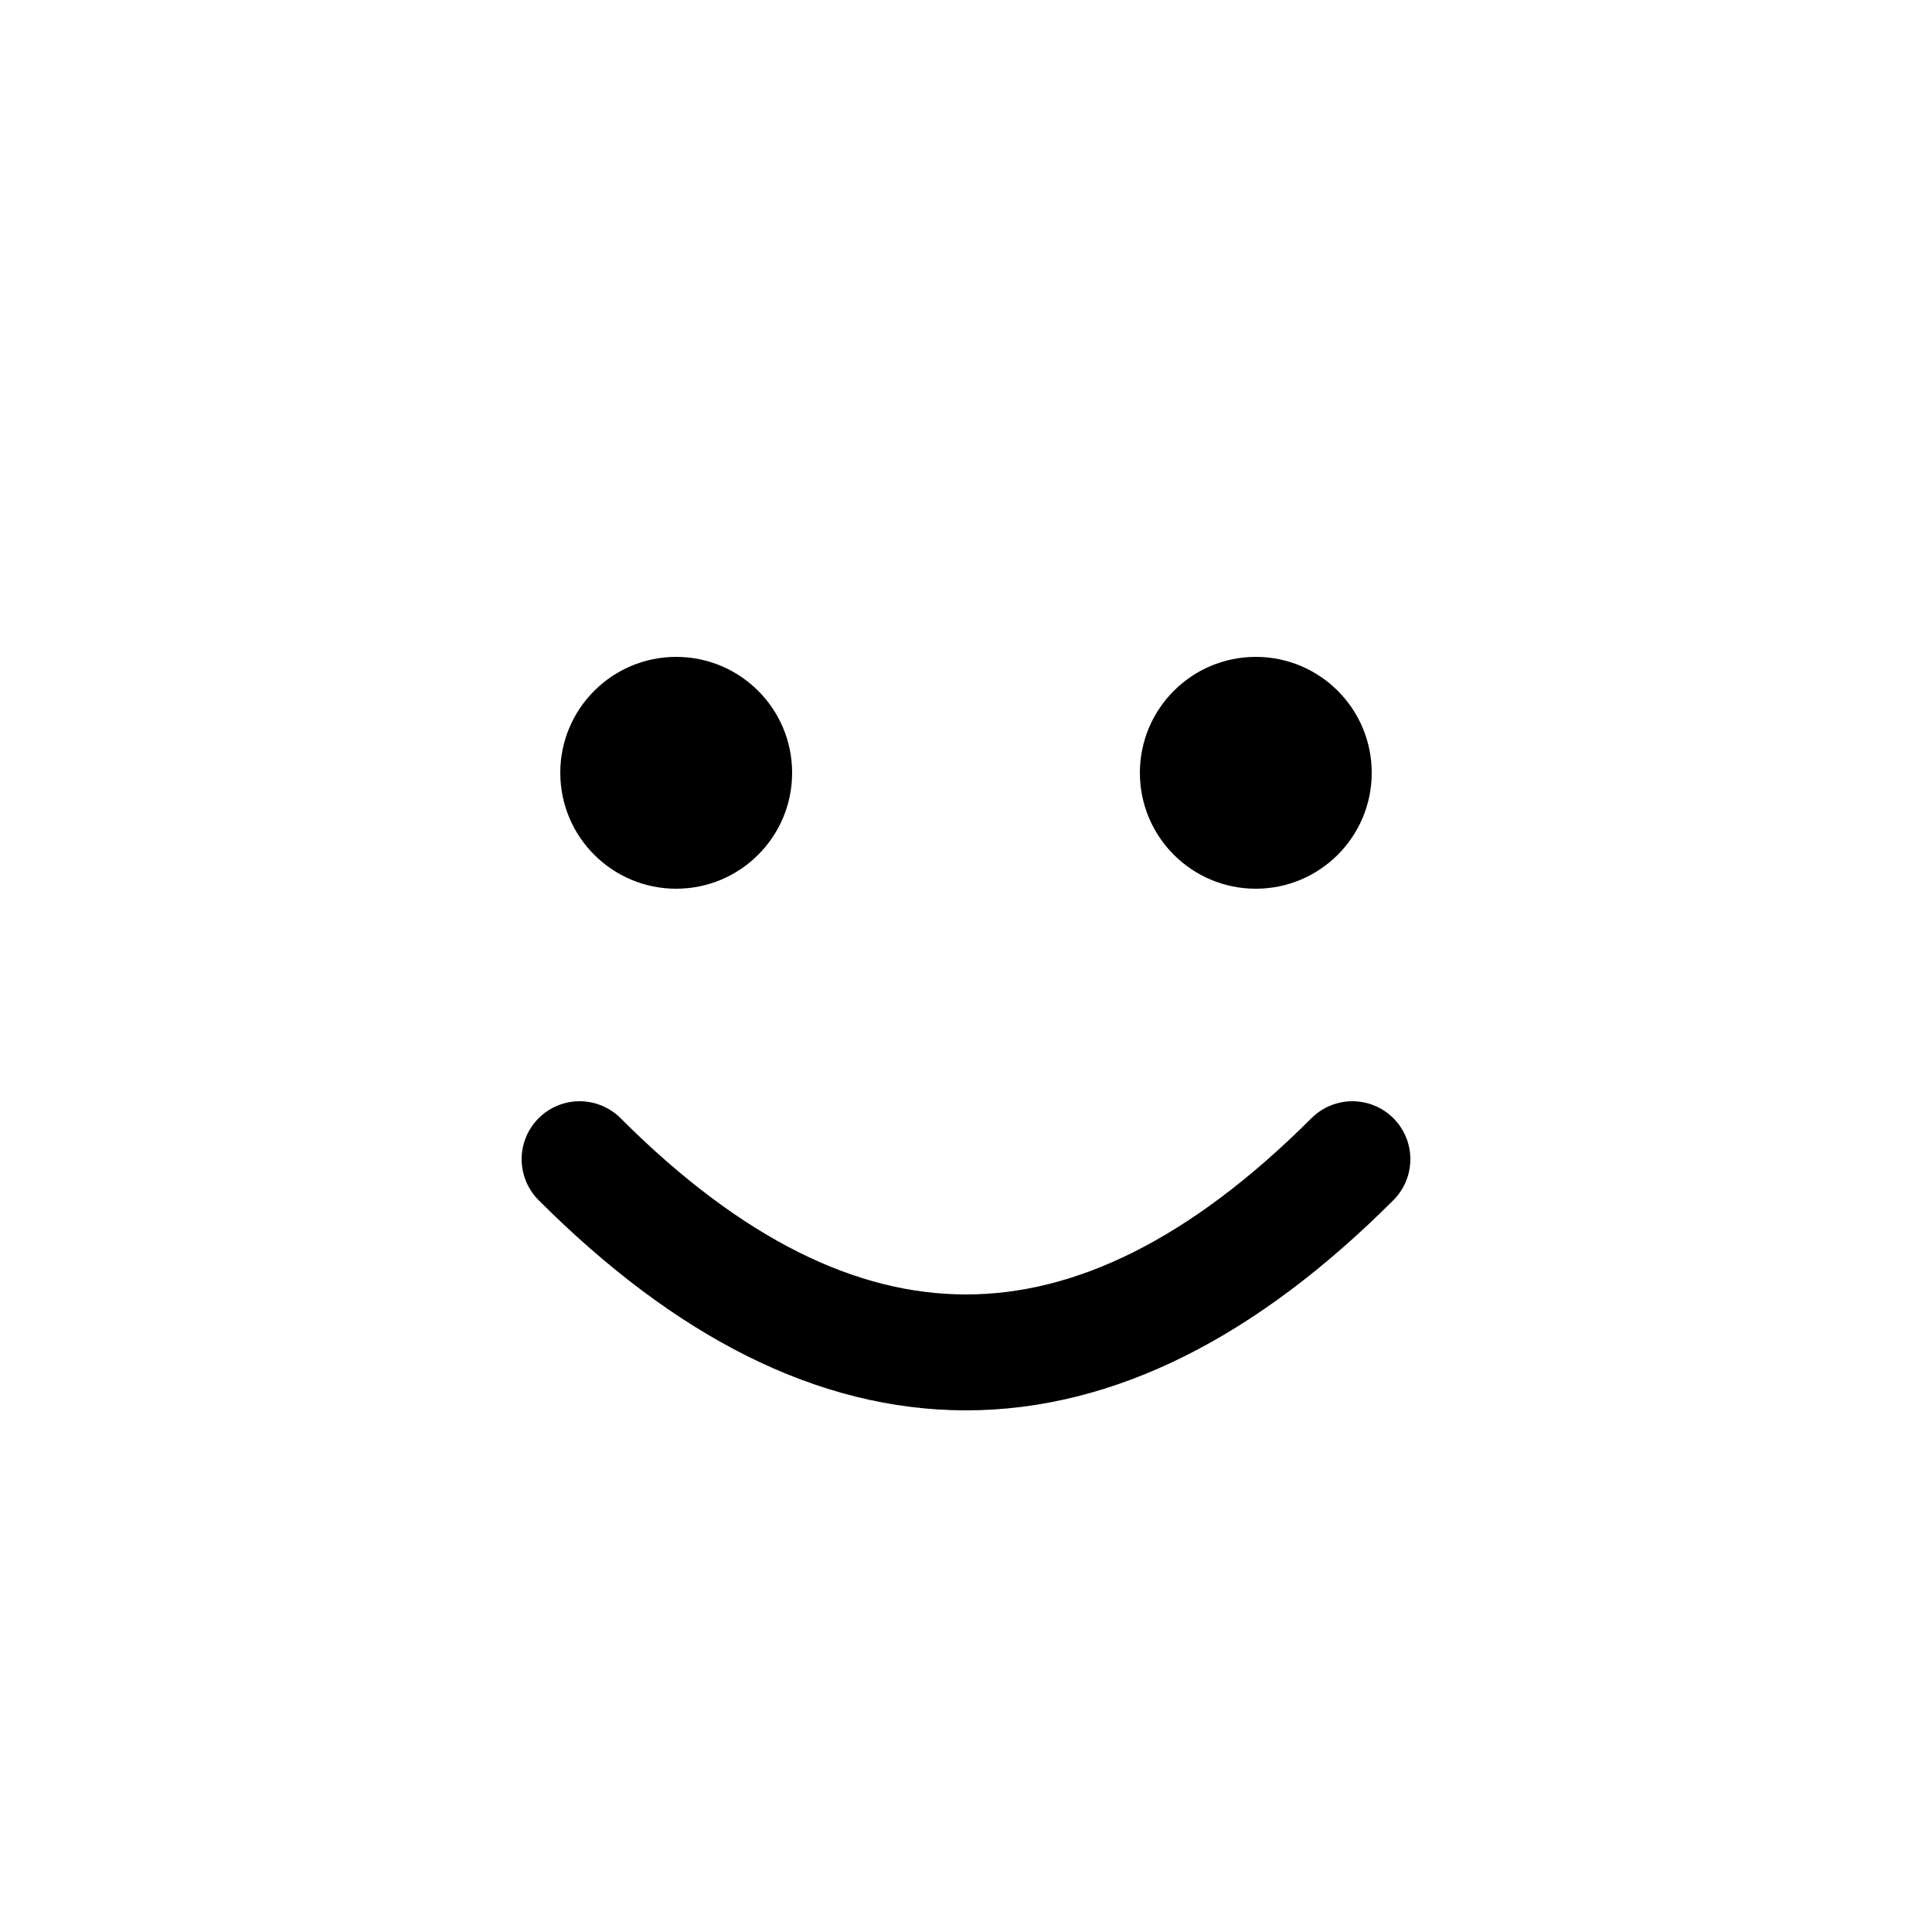
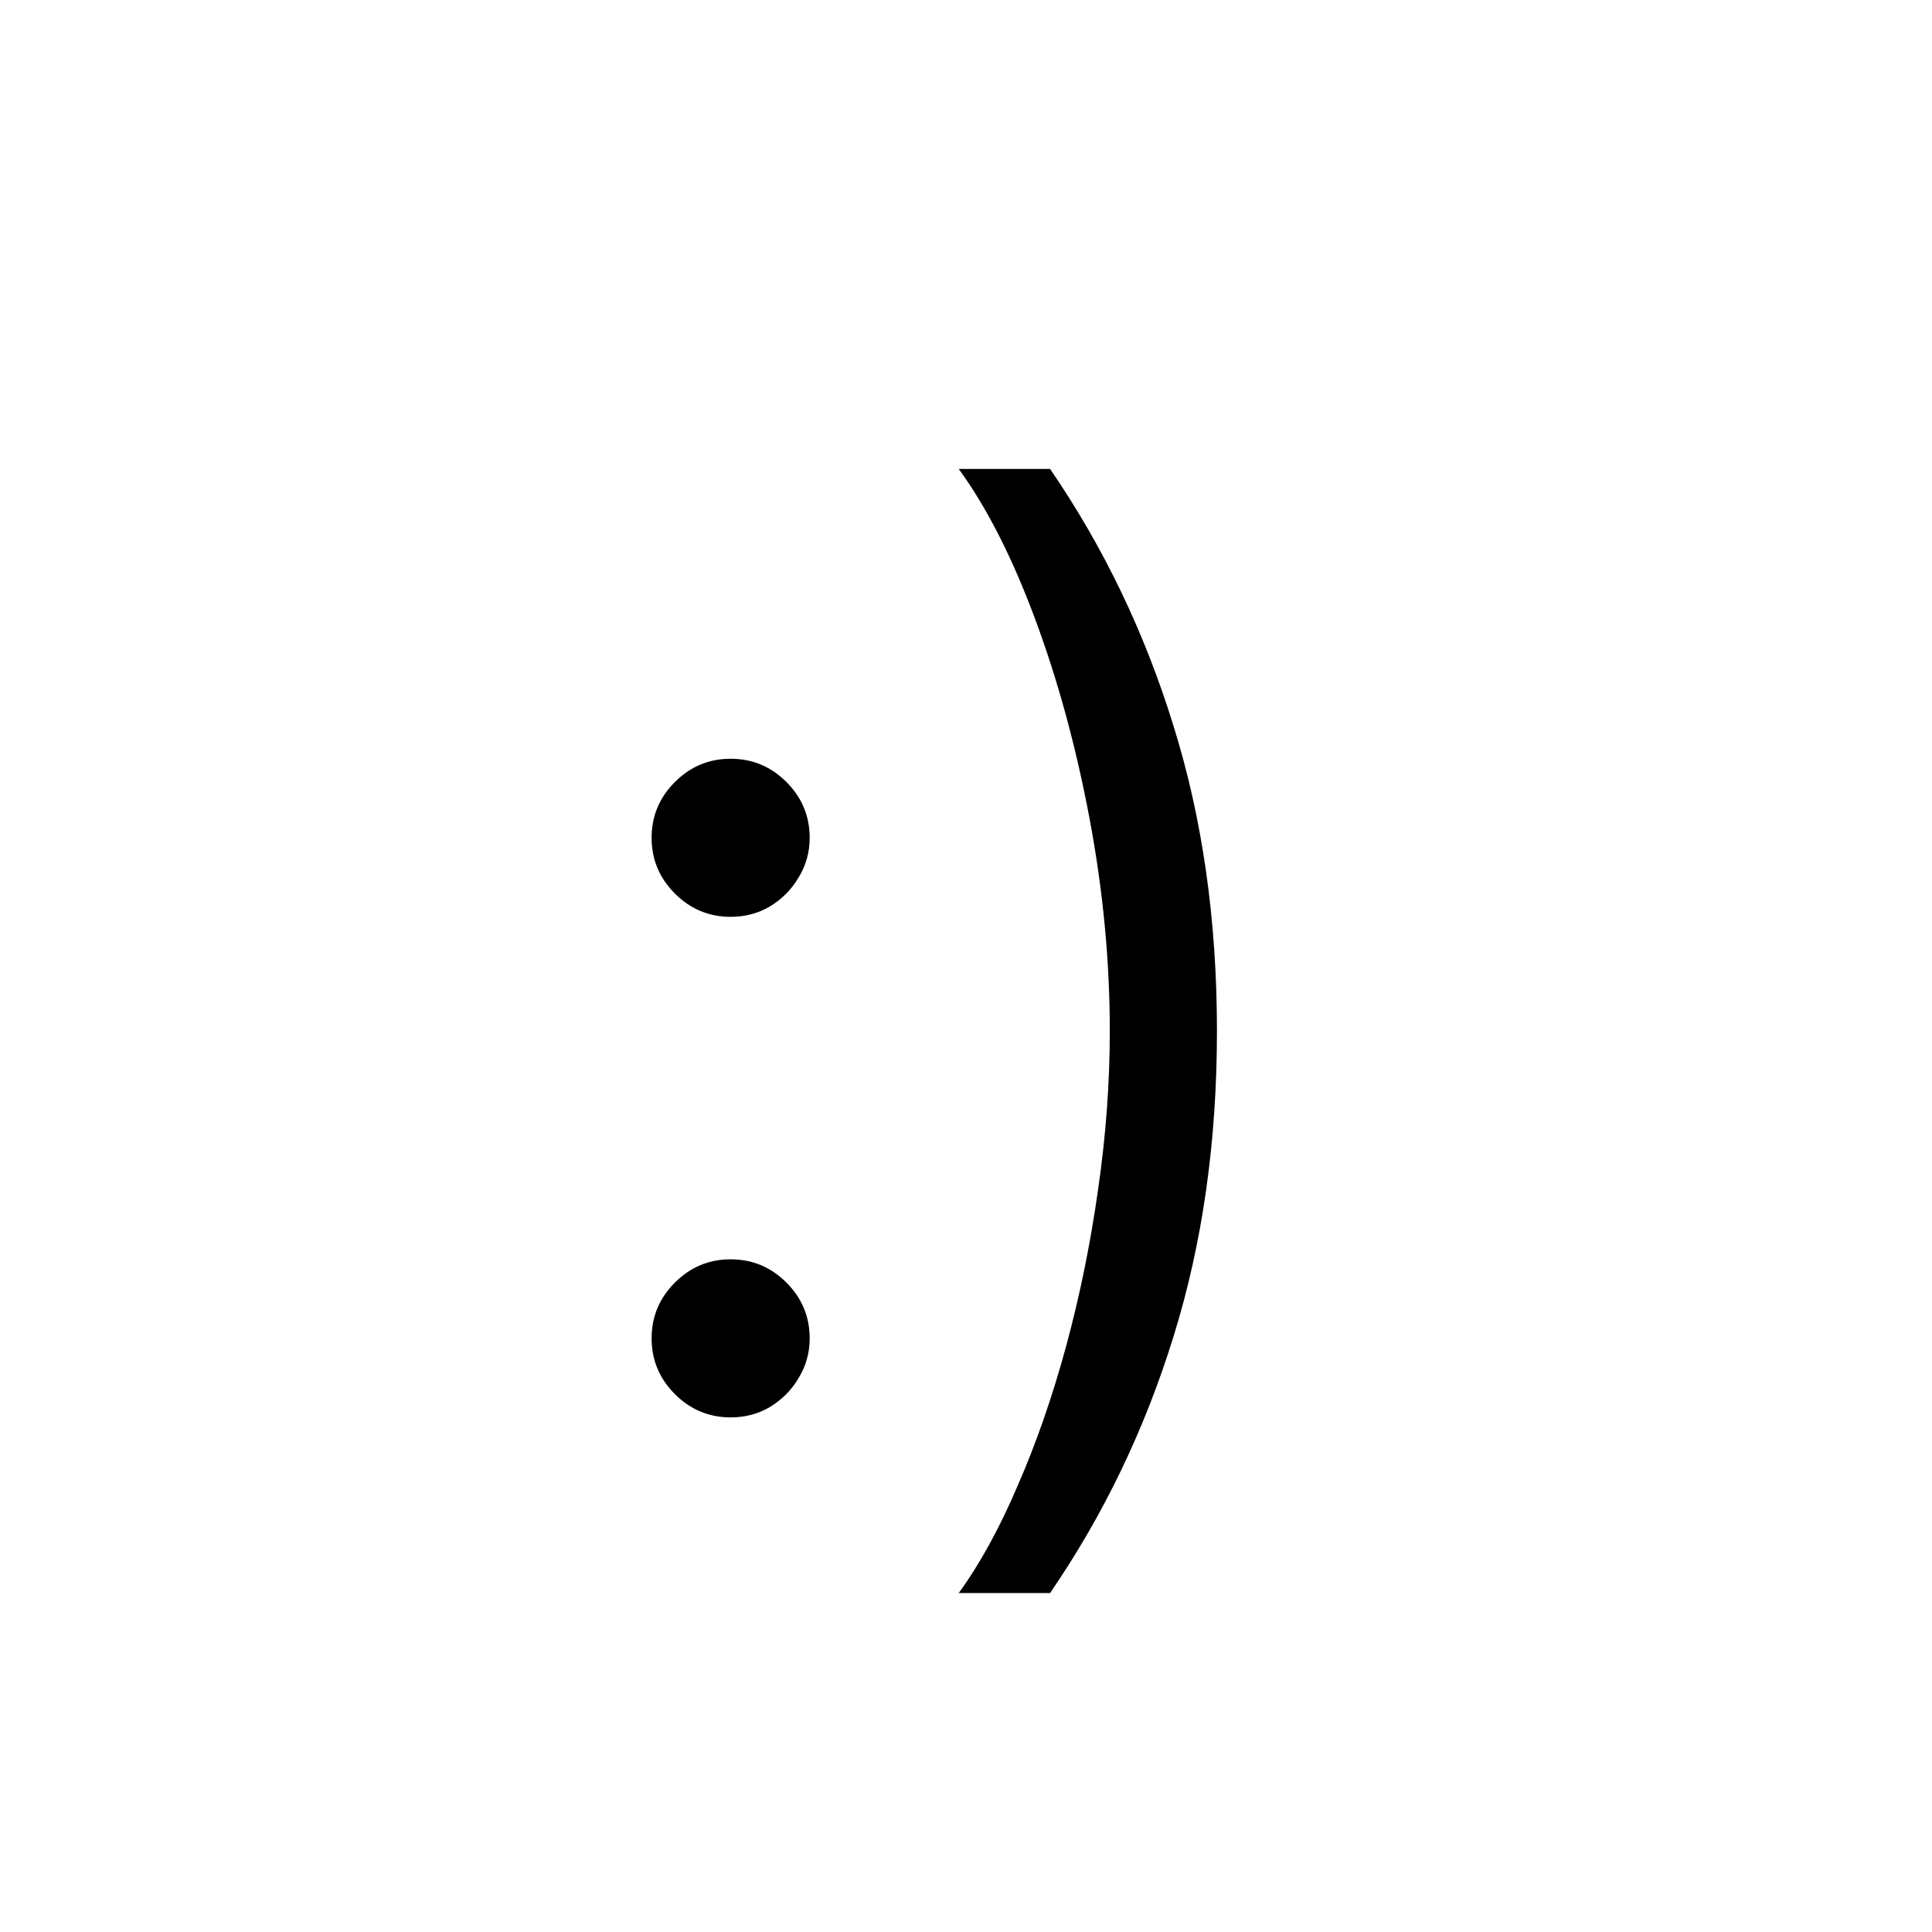
- <svg xmlns="http://www.w3.org/2000/svg" viewBox="0 0 100 100">
-   <rect width="100" height="100" fill="white" />
-   <circle cx="35" cy="40" r="6" fill="black" />
-   <circle cx="65" cy="40" r="6" fill="black" />
-   <path d="M 30 60 Q 50 80 70 60" stroke="black" stroke-width="6" fill="none" stroke-linecap="round" />
+ <svg xmlns="http://www.w3.org/2000/svg" width="100" height="100" viewBox="0 0 100 100" fill="none">
+   <g clip-path="url(#clip0_9123_13)">
+     <path d="M0 4.37113e-06L4.37114e-06 100L100 100L100 0L0 4.37113e-06Z" fill="white" />
+     <path d="M37.818 73.364C36.697 73.364 35.735 72.962 34.932 72.159C34.129 71.356 33.727 70.394 33.727 69.273C33.727 68.151 34.129 67.189 34.932 66.386C35.735 65.583 36.697 65.182 37.818 65.182C38.939 65.182 39.901 65.583 40.705 66.386C41.508 67.189 41.909 68.151 41.909 69.273C41.909 70.015 41.72 70.697 41.341 71.318C40.977 71.939 40.485 72.439 39.864 72.818C39.258 73.182 38.576 73.364 37.818 73.364ZM37.818 47.455C36.697 47.455 35.735 47.053 34.932 46.25C34.129 45.447 33.727 44.485 33.727 43.364C33.727 42.242 34.129 41.28 34.932 40.477C35.735 39.674 36.697 39.273 37.818 39.273C38.939 39.273 39.901 39.674 40.705 40.477C41.508 41.28 41.909 42.242 41.909 43.364C41.909 44.106 41.72 44.788 41.341 45.409C40.977 46.03 40.485 46.53 39.864 46.909C39.258 47.273 38.576 47.455 37.818 47.455ZM62.989 53.364C62.989 59.091 62.239 64.364 60.739 69.182C59.254 73.985 57.125 78.409 54.352 82.455H49.625C50.716 80.955 51.731 79.106 52.67 76.909C53.625 74.727 54.458 72.333 55.17 69.727C55.883 67.106 56.436 64.401 56.83 61.614C57.239 58.811 57.443 56.061 57.443 53.364C57.443 49.758 57.095 46.099 56.398 42.386C55.701 38.674 54.761 35.227 53.58 32.045C52.398 28.864 51.08 26.273 49.625 24.273H54.352C57.125 28.318 59.254 32.75 60.739 37.568C62.239 42.371 62.989 47.636 62.989 53.364Z" fill="black" />
+   </g>
+   <defs>
+     <clipPath id="clip0_9123_13">
+       <rect width="100" height="100" fill="white" transform="translate(4.37114e-06 100) rotate(-90)" />
+     </clipPath>
+   </defs>
</svg>
